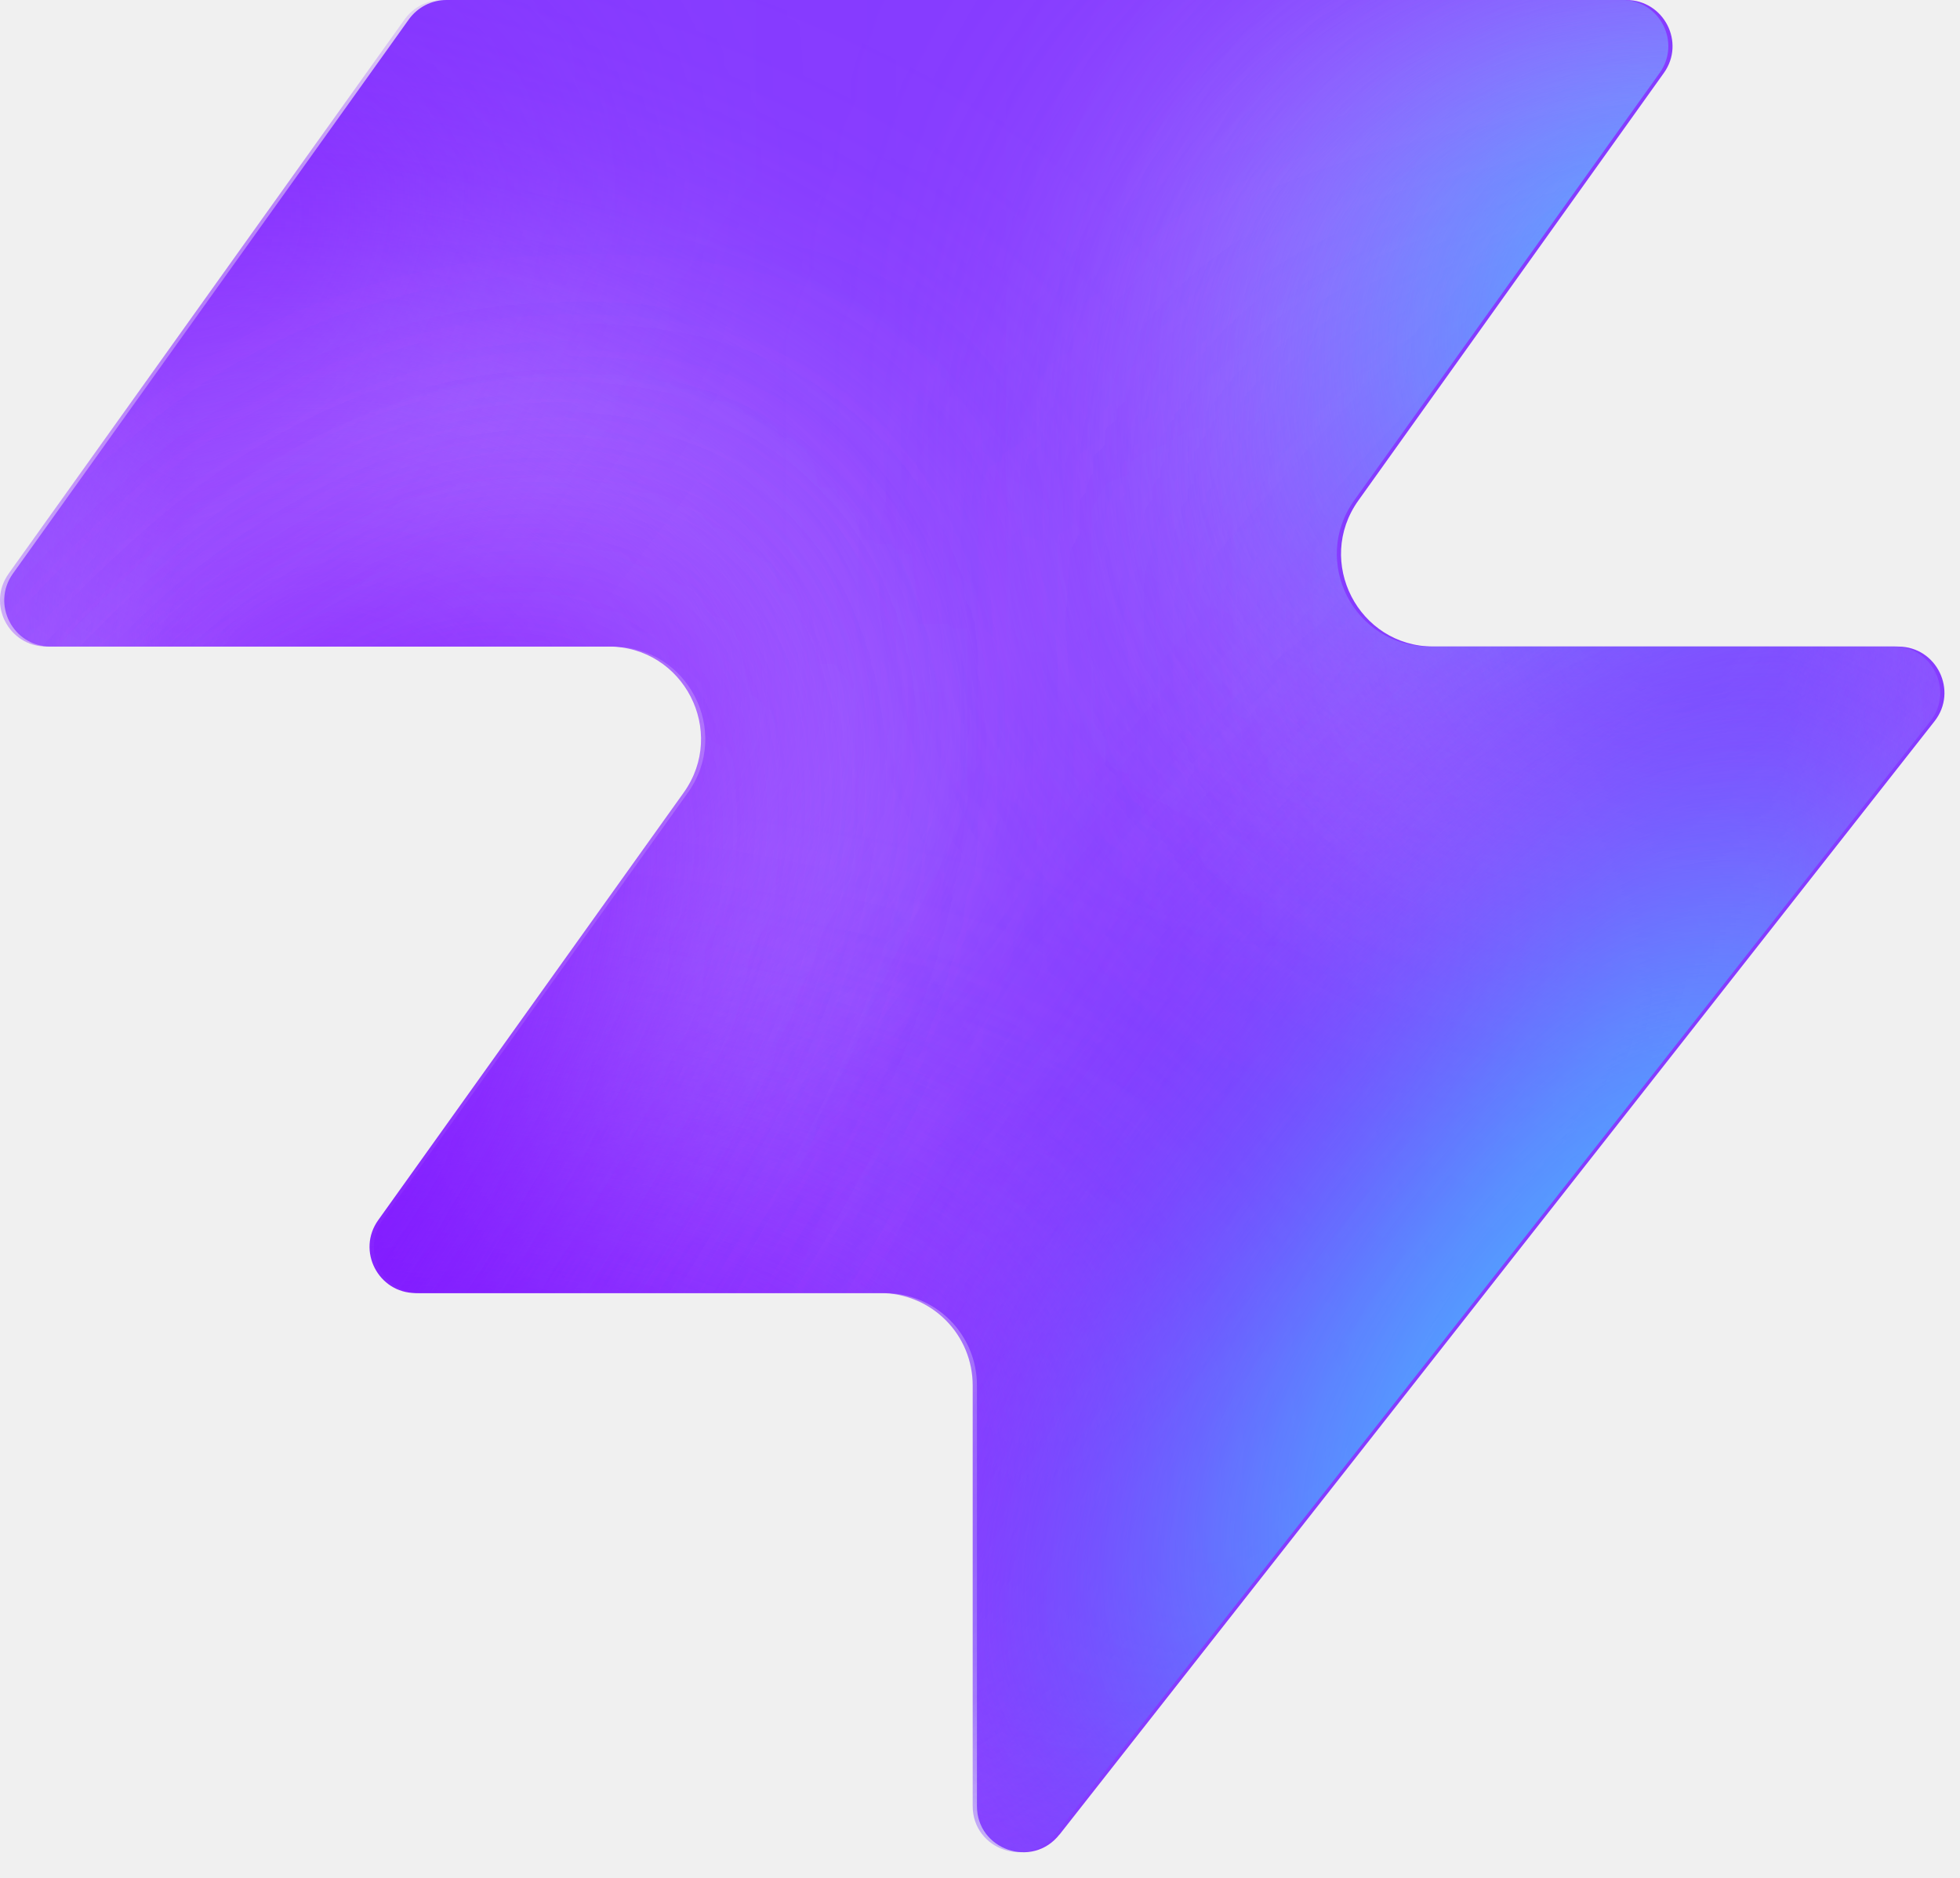
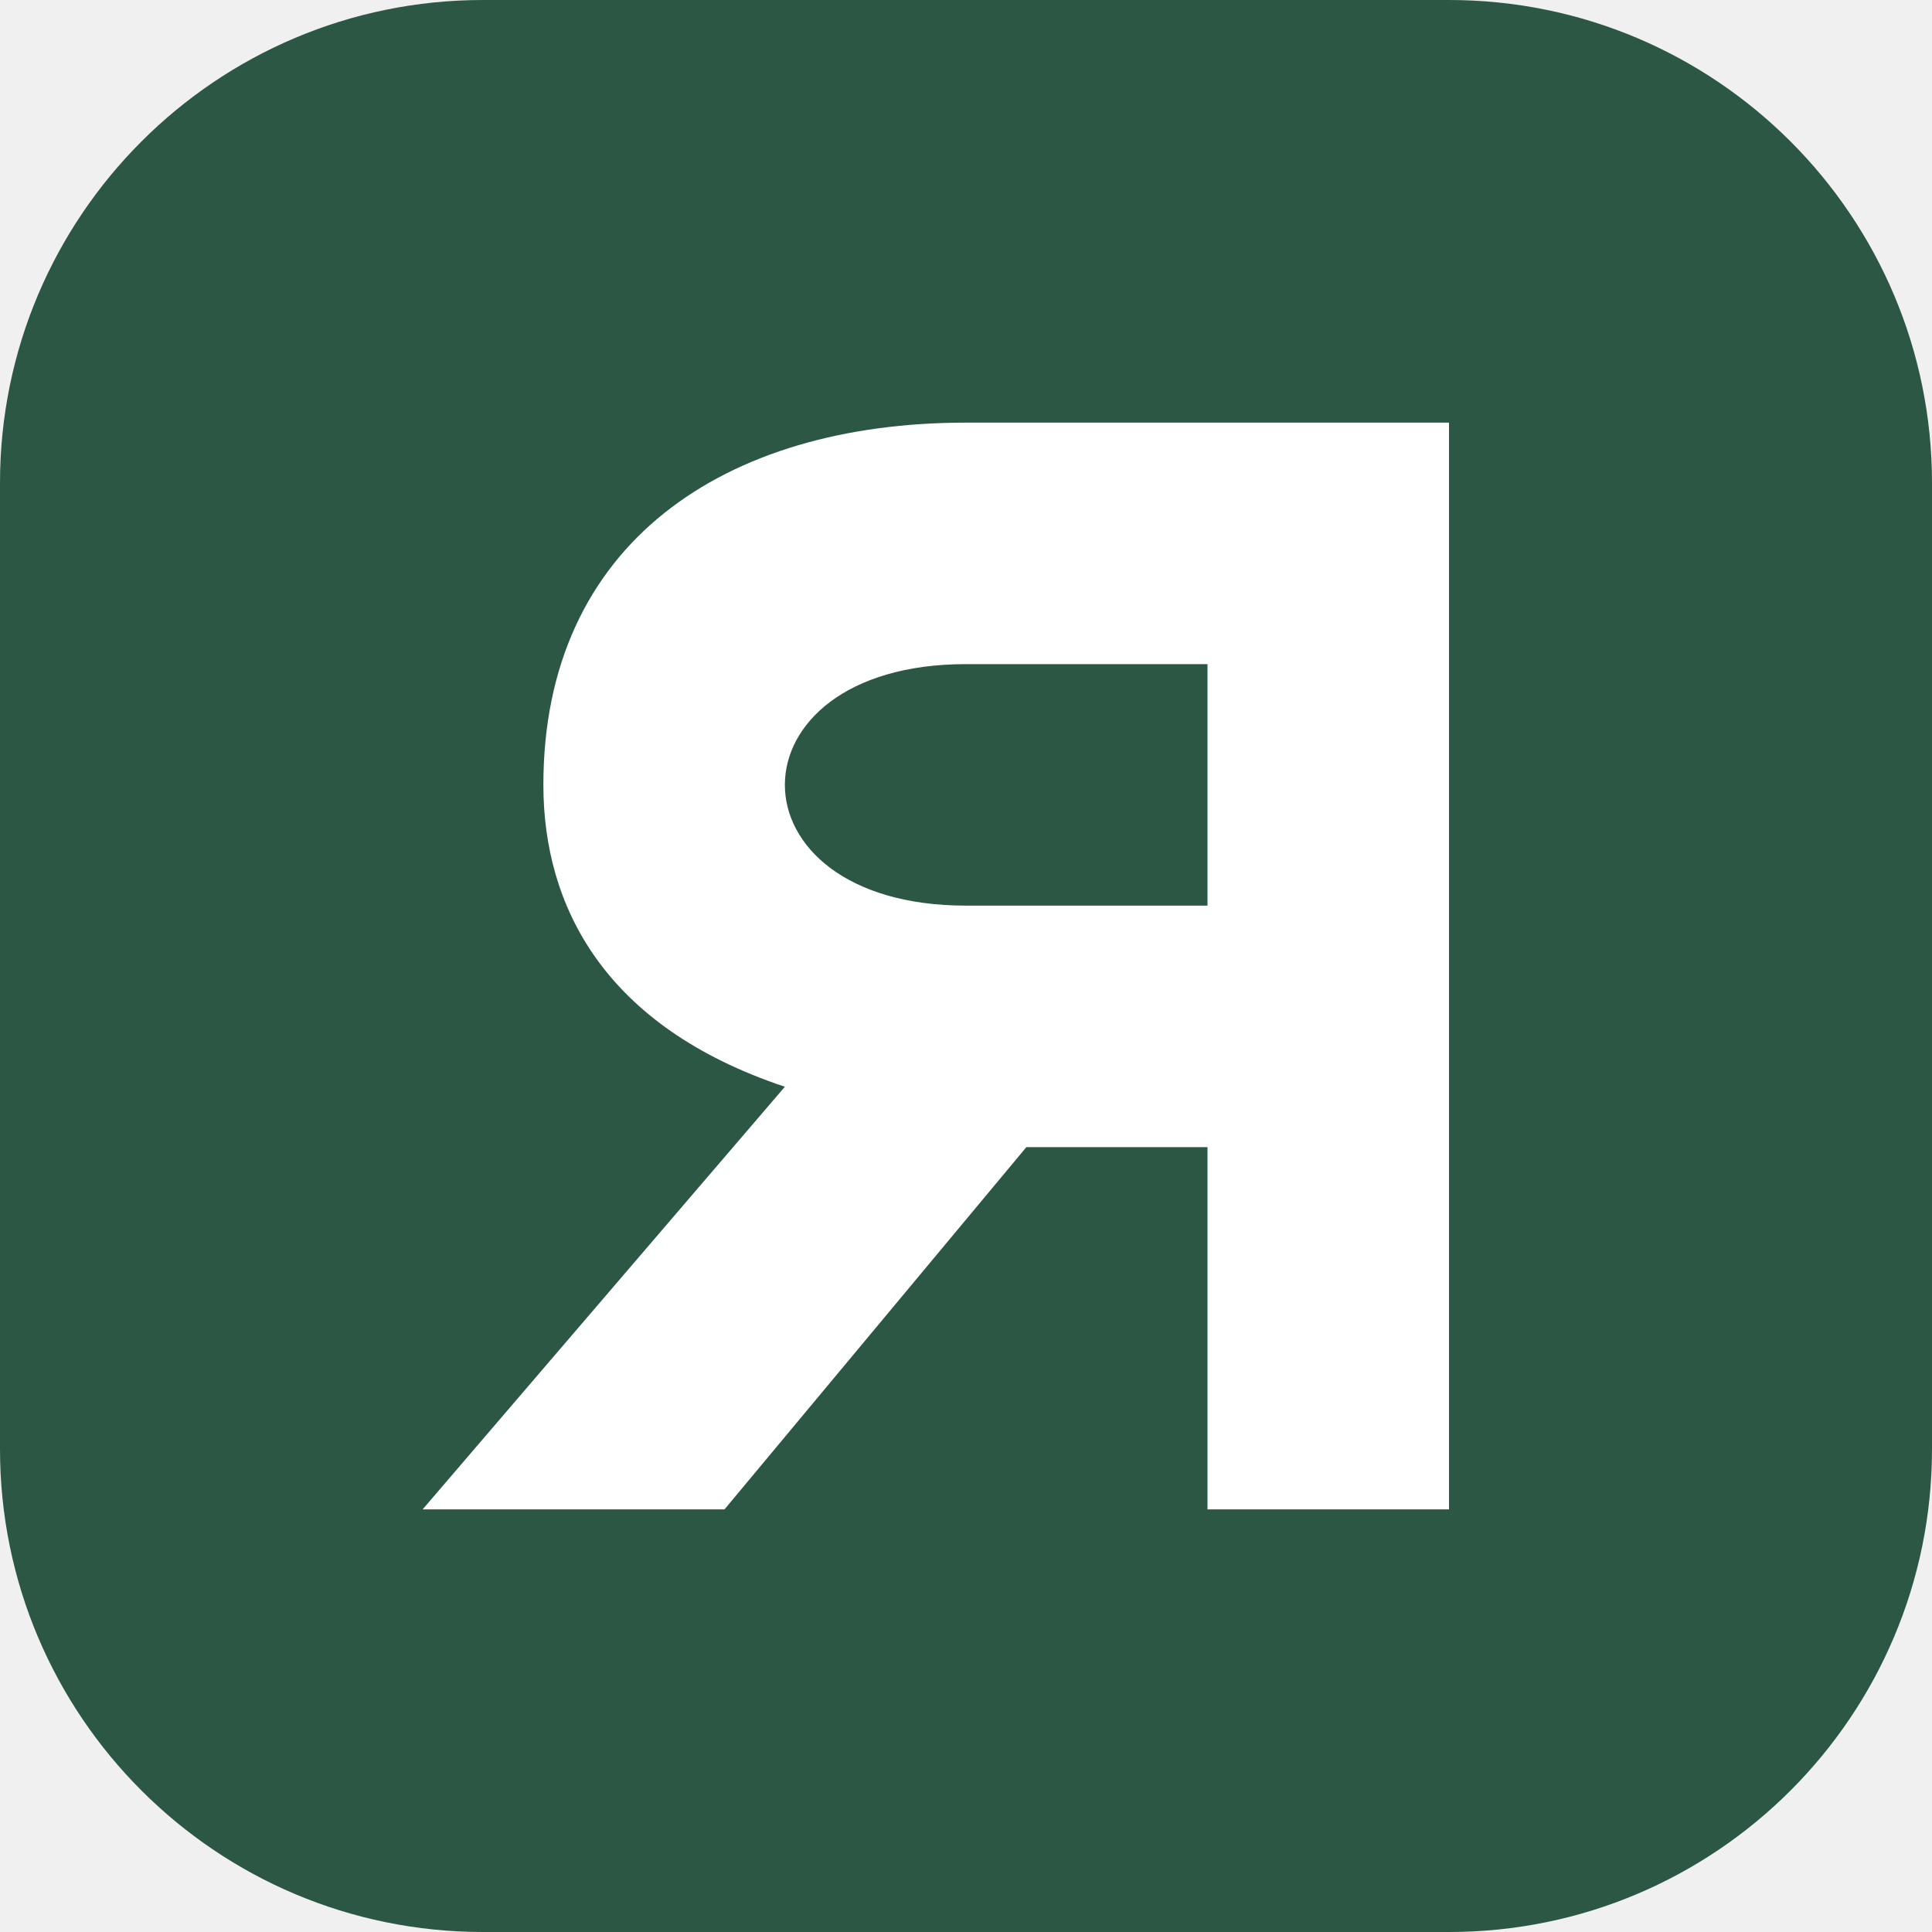
- <svg xmlns="http://www.w3.org/2000/svg" width="48" height="46" fill="none" viewBox="0 0 48 46">
-   <path fill="#863bff" d="M25.946 44.938c-.664.845-2.021.375-2.021-.698V33.937a2.26 2.26 0 0 0-2.262-2.262H10.287c-.92 0-1.456-1.04-.92-1.788l7.48-10.471c1.07-1.497 0-3.578-1.842-3.578H1.237c-.92 0-1.456-1.04-.92-1.788L10.013.474c.214-.297.556-.474.92-.474h28.894c.92 0 1.456 1.04.92 1.788l-7.48 10.471c-1.07 1.498 0 3.579 1.842 3.579h11.377c.943 0 1.473 1.088.89 1.83L25.947 44.94z" style="fill:#863bff;fill:color(display-p3 .525 .23 1);fill-opacity:1" />
-   <mask id="a" width="48" height="46" x="0" y="0" maskUnits="userSpaceOnUse" style="mask-type:alpha">
-     <path fill="#000" d="M25.842 44.938c-.664.844-2.021.375-2.021-.698V33.937a2.26 2.26 0 0 0-2.262-2.262H10.183c-.92 0-1.456-1.04-.92-1.788l7.48-10.471c1.07-1.498 0-3.579-1.842-3.579H1.133c-.92 0-1.456-1.04-.92-1.787L9.91.473c.214-.297.556-.474.92-.474h28.894c.92 0 1.456 1.04.92 1.788l-7.48 10.471c-1.07 1.498 0 3.578 1.842 3.578h11.377c.943 0 1.473 1.088.89 1.832L25.843 44.94z" style="fill:#000;fill-opacity:1" />
-   </mask>
-   <g mask="url(#a)">
-     <g filter="url(#b)">
-       <ellipse cx="5.508" cy="14.704" fill="#ede6ff" rx="5.508" ry="14.704" style="fill:#ede6ff;fill:color(display-p3 .927 .903 1);fill-opacity:1" transform="matrix(.00324 1 1 -.00324 -4.47 31.516)" />
-     </g>
-     <g filter="url(#c)">
-       <ellipse cx="10.399" cy="29.851" fill="#ede6ff" rx="10.399" ry="29.851" style="fill:#ede6ff;fill:color(display-p3 .927 .903 1);fill-opacity:1" transform="matrix(.00324 1 1 -.00324 -39.328 7.883)" />
-     </g>
-     <g filter="url(#d)">
-       <ellipse cx="5.508" cy="30.487" fill="#7e14ff" rx="5.508" ry="30.487" style="fill:#7e14ff;fill:color(display-p3 .492 .077 1);fill-opacity:1" transform="rotate(89.814 -25.913 -14.639)scale(1 -1)" />
-     </g>
-     <g filter="url(#e)">
-       <ellipse cx="5.508" cy="30.599" fill="#7e14ff" rx="5.508" ry="30.599" style="fill:#7e14ff;fill:color(display-p3 .492 .077 1);fill-opacity:1" transform="rotate(89.814 -32.644 -3.334)scale(1 -1)" />
-     </g>
-     <g filter="url(#f)">
-       <ellipse cx="5.508" cy="30.599" fill="#7e14ff" rx="5.508" ry="30.599" style="fill:#7e14ff;fill:color(display-p3 .492 .077 1);fill-opacity:1" transform="matrix(.00324 1 1 -.00324 -34.34 30.47)" />
-     </g>
-     <g filter="url(#g)">
-       <ellipse cx="14.072" cy="22.078" fill="#ede6ff" rx="14.072" ry="22.078" style="fill:#ede6ff;fill:color(display-p3 .927 .903 1);fill-opacity:1" transform="rotate(93.35 24.506 48.493)scale(-1 1)" />
-     </g>
-     <g filter="url(#h)">
-       <ellipse cx="3.47" cy="21.501" fill="#7e14ff" rx="3.47" ry="21.501" style="fill:#7e14ff;fill:color(display-p3 .492 .077 1);fill-opacity:1" transform="rotate(89.009 28.708 47.59)scale(-1 1)" />
-     </g>
-     <g filter="url(#i)">
-       <ellipse cx="3.47" cy="21.501" fill="#7e14ff" rx="3.47" ry="21.501" style="fill:#7e14ff;fill:color(display-p3 .492 .077 1);fill-opacity:1" transform="rotate(89.009 28.708 47.59)scale(-1 1)" />
-     </g>
-     <g filter="url(#j)">
-       <ellipse cx=".387" cy="8.972" fill="#7e14ff" rx="4.407" ry="29.108" style="fill:#7e14ff;fill:color(display-p3 .492 .077 1);fill-opacity:1" transform="rotate(39.51 .387 8.972)" />
-     </g>
-     <g filter="url(#k)">
-       <ellipse cx="47.523" cy="-6.092" fill="#7e14ff" rx="4.407" ry="29.108" style="fill:#7e14ff;fill:color(display-p3 .492 .077 1);fill-opacity:1" transform="rotate(37.892 47.523 -6.092)" />
-     </g>
-     <g filter="url(#l)">
-       <ellipse cx="41.412" cy="6.333" fill="#47bfff" rx="5.971" ry="9.665" style="fill:#47bfff;fill:color(display-p3 .28 .748 1);fill-opacity:1" transform="rotate(37.892 41.412 6.333)" />
-     </g>
-     <g filter="url(#m)">
-       <ellipse cx="-1.879" cy="38.332" fill="#7e14ff" rx="4.407" ry="29.108" style="fill:#7e14ff;fill:color(display-p3 .492 .077 1);fill-opacity:1" transform="rotate(37.892 -1.88 38.332)" />
-     </g>
-     <g filter="url(#n)">
-       <ellipse cx="-1.879" cy="38.332" fill="#7e14ff" rx="4.407" ry="29.108" style="fill:#7e14ff;fill:color(display-p3 .492 .077 1);fill-opacity:1" transform="rotate(37.892 -1.88 38.332)" />
-     </g>
-     <g filter="url(#o)">
-       <ellipse cx="35.651" cy="29.907" fill="#7e14ff" rx="4.407" ry="29.108" style="fill:#7e14ff;fill:color(display-p3 .492 .077 1);fill-opacity:1" transform="rotate(37.892 35.651 29.907)" />
-     </g>
-     <g filter="url(#p)">
-       <ellipse cx="38.418" cy="32.4" fill="#47bfff" rx="5.971" ry="15.297" style="fill:#47bfff;fill:color(display-p3 .28 .748 1);fill-opacity:1" transform="rotate(37.892 38.418 32.4)" />
-     </g>
-   </g>
-   <defs>
-     <filter id="b" width="60.045" height="41.654" x="-19.77" y="16.149" color-interpolation-filters="sRGB" filterUnits="userSpaceOnUse">
-       <feFlood flood-opacity="0" result="BackgroundImageFix" />
-       <feBlend in="SourceGraphic" in2="BackgroundImageFix" result="shape" />
-       <feGaussianBlur result="effect1_foregroundBlur_2002_17158" stdDeviation="7.659" />
-     </filter>
-     <filter id="c" width="90.34" height="51.437" x="-54.613" y="-7.533" color-interpolation-filters="sRGB" filterUnits="userSpaceOnUse">
-       <feFlood flood-opacity="0" result="BackgroundImageFix" />
-       <feBlend in="SourceGraphic" in2="BackgroundImageFix" result="shape" />
-       <feGaussianBlur result="effect1_foregroundBlur_2002_17158" stdDeviation="7.659" />
-     </filter>
-     <filter id="d" width="79.355" height="29.4" x="-49.64" y="2.03" color-interpolation-filters="sRGB" filterUnits="userSpaceOnUse">
-       <feFlood flood-opacity="0" result="BackgroundImageFix" />
-       <feBlend in="SourceGraphic" in2="BackgroundImageFix" result="shape" />
-       <feGaussianBlur result="effect1_foregroundBlur_2002_17158" stdDeviation="4.596" />
-     </filter>
-     <filter id="e" width="79.579" height="29.4" x="-45.045" y="20.029" color-interpolation-filters="sRGB" filterUnits="userSpaceOnUse">
-       <feFlood flood-opacity="0" result="BackgroundImageFix" />
-       <feBlend in="SourceGraphic" in2="BackgroundImageFix" result="shape" />
-       <feGaussianBlur result="effect1_foregroundBlur_2002_17158" stdDeviation="4.596" />
-     </filter>
-     <filter id="f" width="79.579" height="29.4" x="-43.513" y="21.178" color-interpolation-filters="sRGB" filterUnits="userSpaceOnUse">
-       <feFlood flood-opacity="0" result="BackgroundImageFix" />
-       <feBlend in="SourceGraphic" in2="BackgroundImageFix" result="shape" />
-       <feGaussianBlur result="effect1_foregroundBlur_2002_17158" stdDeviation="4.596" />
-     </filter>
-     <filter id="g" width="74.749" height="58.852" x="15.756" y="-17.901" color-interpolation-filters="sRGB" filterUnits="userSpaceOnUse">
-       <feFlood flood-opacity="0" result="BackgroundImageFix" />
-       <feBlend in="SourceGraphic" in2="BackgroundImageFix" result="shape" />
-       <feGaussianBlur result="effect1_foregroundBlur_2002_17158" stdDeviation="7.659" />
-     </filter>
-     <filter id="h" width="61.377" height="25.362" x="23.548" y="2.284" color-interpolation-filters="sRGB" filterUnits="userSpaceOnUse">
-       <feFlood flood-opacity="0" result="BackgroundImageFix" />
-       <feBlend in="SourceGraphic" in2="BackgroundImageFix" result="shape" />
-       <feGaussianBlur result="effect1_foregroundBlur_2002_17158" stdDeviation="4.596" />
-     </filter>
-     <filter id="i" width="61.377" height="25.362" x="23.548" y="2.284" color-interpolation-filters="sRGB" filterUnits="userSpaceOnUse">
-       <feFlood flood-opacity="0" result="BackgroundImageFix" />
-       <feBlend in="SourceGraphic" in2="BackgroundImageFix" result="shape" />
-       <feGaussianBlur result="effect1_foregroundBlur_2002_17158" stdDeviation="4.596" />
-     </filter>
-     <filter id="j" width="56.045" height="63.649" x="-27.636" y="-22.853" color-interpolation-filters="sRGB" filterUnits="userSpaceOnUse">
-       <feFlood flood-opacity="0" result="BackgroundImageFix" />
-       <feBlend in="SourceGraphic" in2="BackgroundImageFix" result="shape" />
-       <feGaussianBlur result="effect1_foregroundBlur_2002_17158" stdDeviation="4.596" />
-     </filter>
-     <filter id="k" width="54.814" height="64.646" x="20.116" y="-38.415" color-interpolation-filters="sRGB" filterUnits="userSpaceOnUse">
-       <feFlood flood-opacity="0" result="BackgroundImageFix" />
-       <feBlend in="SourceGraphic" in2="BackgroundImageFix" result="shape" />
-       <feGaussianBlur result="effect1_foregroundBlur_2002_17158" stdDeviation="4.596" />
-     </filter>
-     <filter id="l" width="33.541" height="35.313" x="24.641" y="-11.323" color-interpolation-filters="sRGB" filterUnits="userSpaceOnUse">
-       <feFlood flood-opacity="0" result="BackgroundImageFix" />
-       <feBlend in="SourceGraphic" in2="BackgroundImageFix" result="shape" />
-       <feGaussianBlur result="effect1_foregroundBlur_2002_17158" stdDeviation="4.596" />
-     </filter>
-     <filter id="m" width="54.814" height="64.646" x="-29.286" y="6.009" color-interpolation-filters="sRGB" filterUnits="userSpaceOnUse">
-       <feFlood flood-opacity="0" result="BackgroundImageFix" />
-       <feBlend in="SourceGraphic" in2="BackgroundImageFix" result="shape" />
-       <feGaussianBlur result="effect1_foregroundBlur_2002_17158" stdDeviation="4.596" />
-     </filter>
-     <filter id="n" width="54.814" height="64.646" x="-29.286" y="6.009" color-interpolation-filters="sRGB" filterUnits="userSpaceOnUse">
-       <feFlood flood-opacity="0" result="BackgroundImageFix" />
-       <feBlend in="SourceGraphic" in2="BackgroundImageFix" result="shape" />
-       <feGaussianBlur result="effect1_foregroundBlur_2002_17158" stdDeviation="4.596" />
-     </filter>
-     <filter id="o" width="54.814" height="64.646" x="8.244" y="-2.416" color-interpolation-filters="sRGB" filterUnits="userSpaceOnUse">
-       <feFlood flood-opacity="0" result="BackgroundImageFix" />
-       <feBlend in="SourceGraphic" in2="BackgroundImageFix" result="shape" />
-       <feGaussianBlur result="effect1_foregroundBlur_2002_17158" stdDeviation="4.596" />
-     </filter>
-     <filter id="p" width="39.409" height="43.623" x="18.713" y="10.588" color-interpolation-filters="sRGB" filterUnits="userSpaceOnUse">
-       <feFlood flood-opacity="0" result="BackgroundImageFix" />
-       <feBlend in="SourceGraphic" in2="BackgroundImageFix" result="shape" />
-       <feGaussianBlur result="effect1_foregroundBlur_2002_17158" stdDeviation="4.596" />
-     </filter>
-   </defs>
+ <svg xmlns="http://www.w3.org/2000/svg" viewBox="0 0 32 32">
+   <rect width="32" height="32" rx="8" fill="#2c5745" />
+   <path d="M16 7h8v18h-4v-6h-3l-5 6H7l6-7c-3-1-4-3-4-5 0-4 3-6 7-6Zm0 4c-2 0-3 1-3 2s1 2 3 2h4v-4Z" fill="#fff" fill-rule="evenodd" />
</svg>
